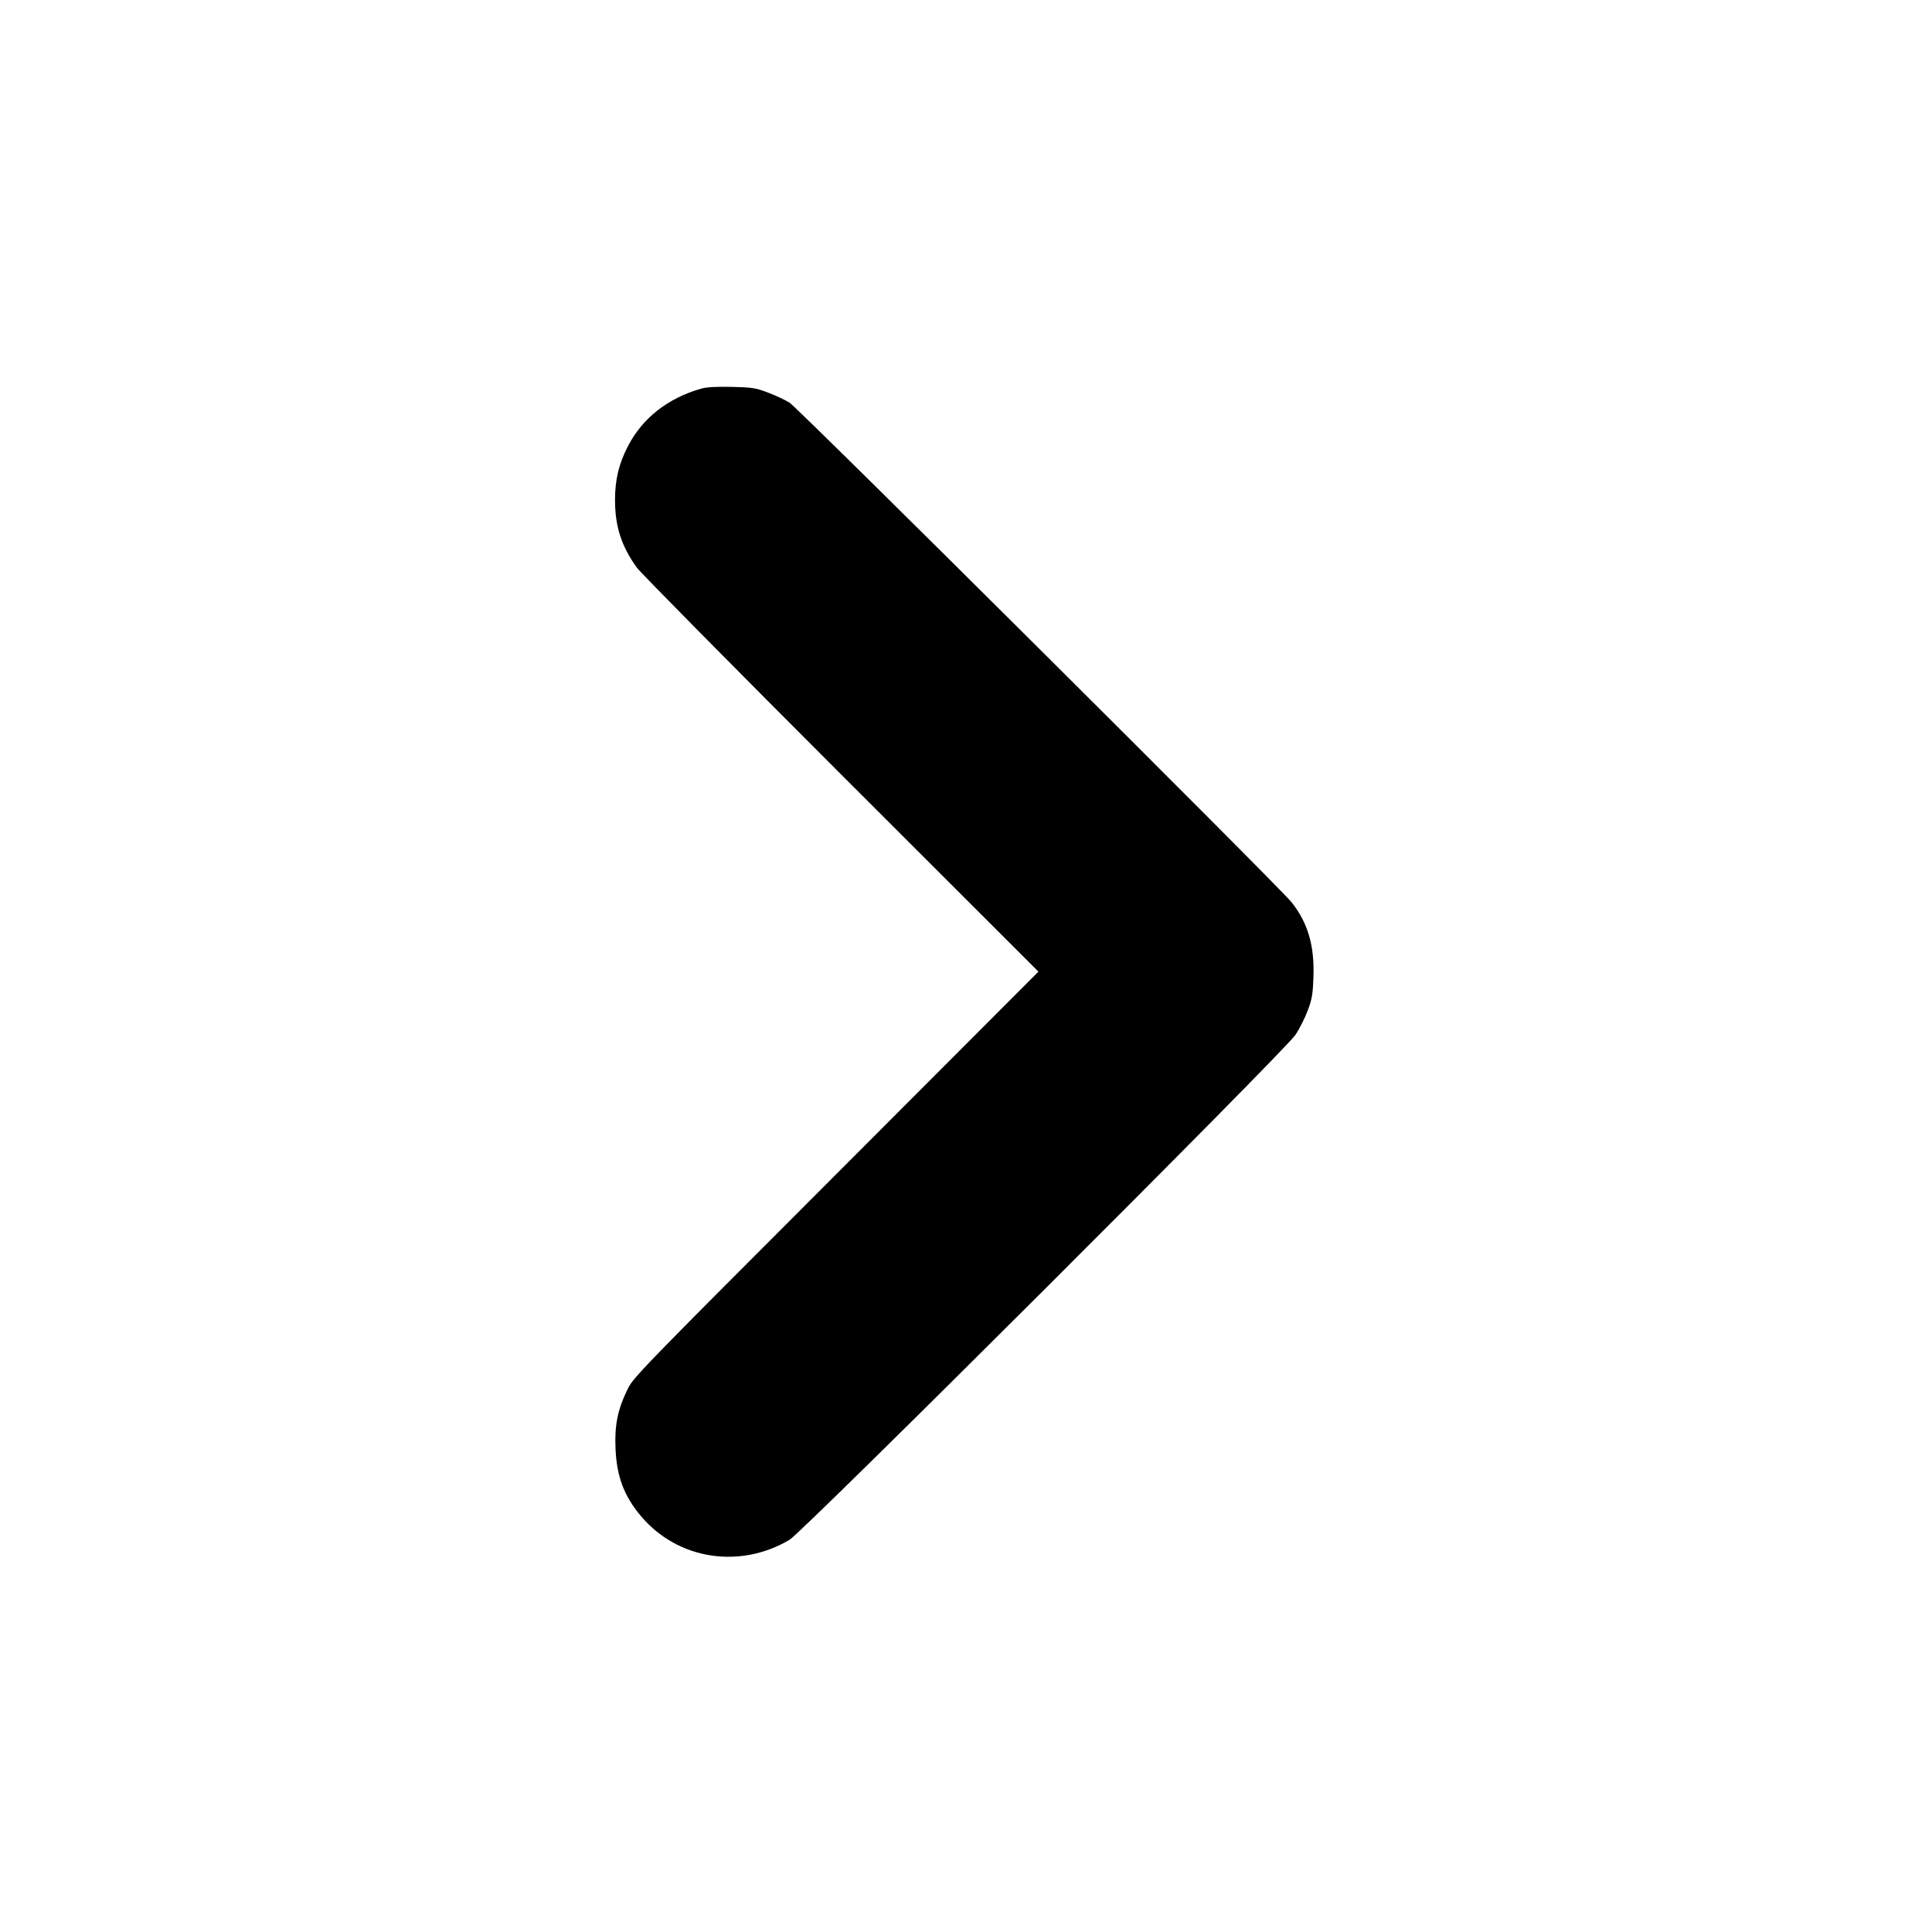
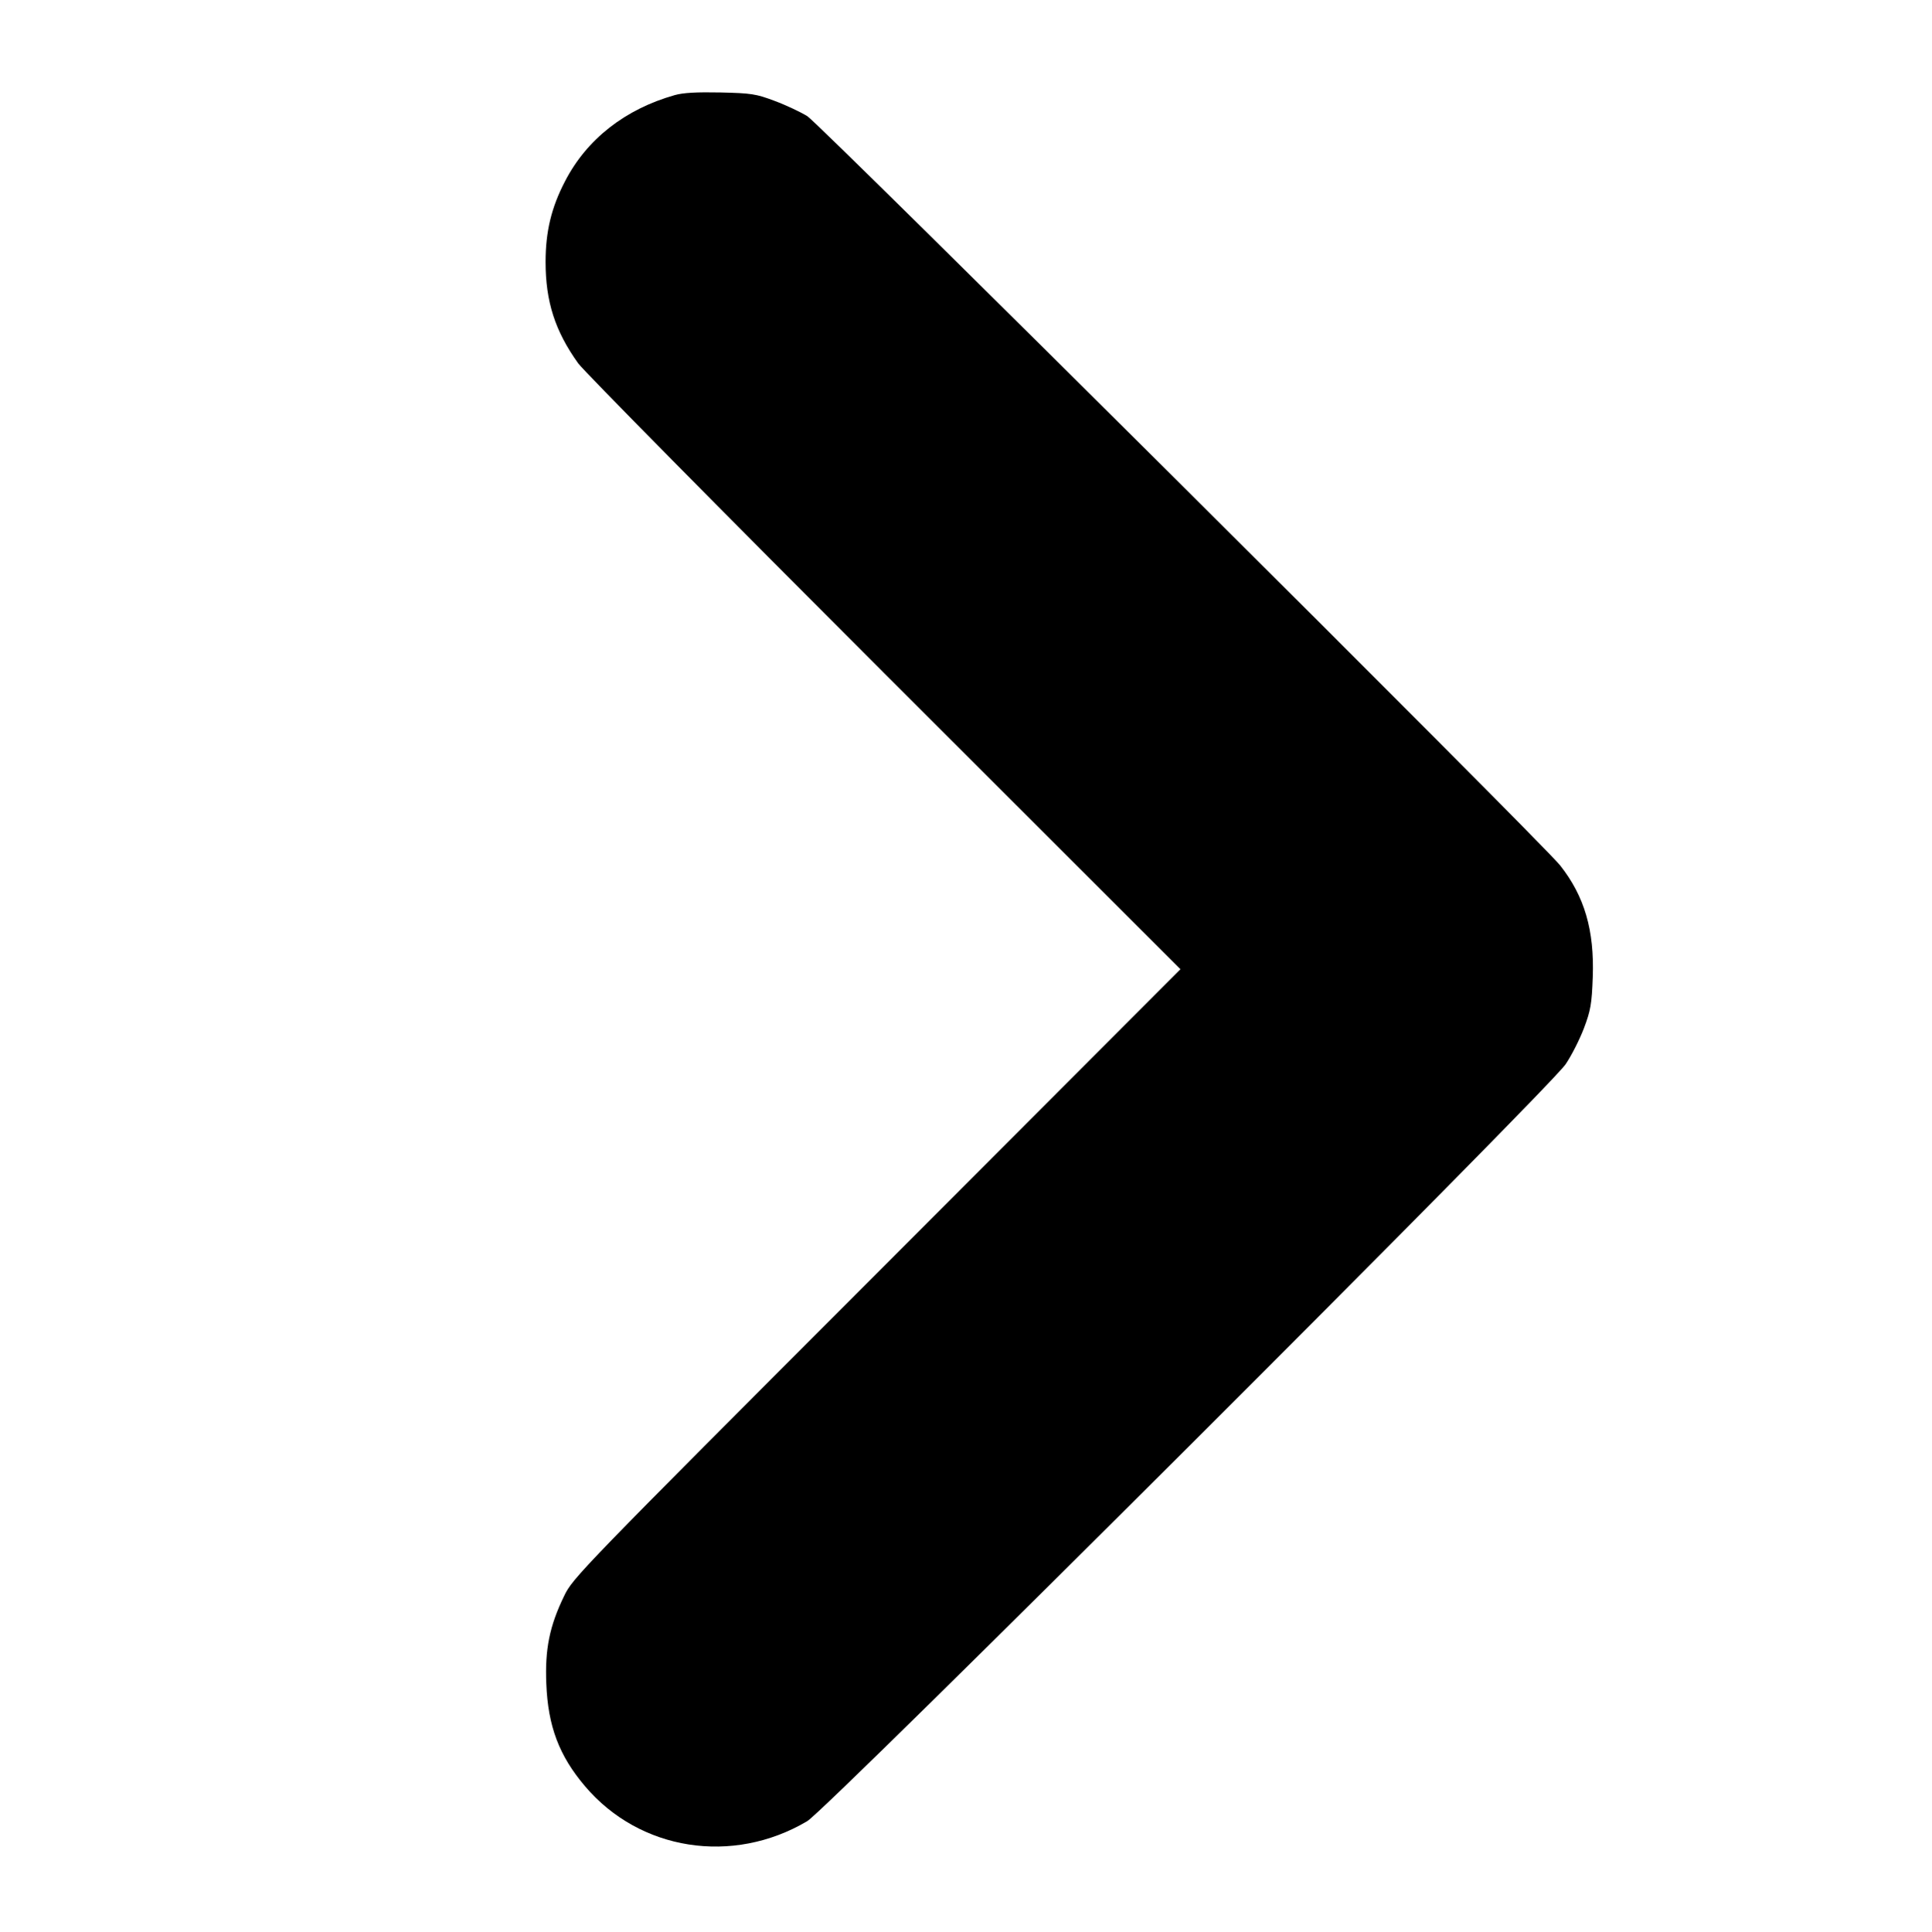
- <svg xmlns="http://www.w3.org/2000/svg" version="1" width="1600" height="1600" viewBox="0 0 1200 1200">
-   <path d="M435.5 241.4c-20.5 5.8-36.4 18.2-45.4 35.6-5.7 10.9-8.1 20.9-8.1 33.5 0 16.4 3.9 28.6 13.5 42 2.4 3.3 59.5 61.1 126.9 128.5L645 603.5l-125.8 126c-123.1 123.2-126 126.2-129.5 133.6-6.1 12.5-8 22.2-7.4 36.4.7 17.6 5.3 29.8 16 42.4 22.7 26.8 61.2 32.8 92.1 14.5 8.4-5 307.4-303.4 314.2-313.6 2.5-3.7 5.9-10.5 7.6-15 2.7-7.2 3.2-9.9 3.6-21 .7-19.4-3.4-33.5-13.5-46.3-7.2-9.2-306.5-307-311.9-310.4-2.8-1.7-8.9-4.6-13.5-6.3-7.7-2.9-9.6-3.2-22.4-3.5-9.9-.2-15.5.1-19 1.1z" />
+ <svg xmlns="http://www.w3.org/2000/svg" version="1" width="1066.667" height="1066.667" viewBox="0 0 800 800">
+   <path d="M279.5 39.4C259 45.2 243.1 57.6 234.1 75c-5.7 10.9-8.1 20.9-8.1 33.5 0 16.4 3.9 28.6 13.5 42 2.4 3.3 59.5 61.1 126.9 128.5L489 401.5l-125.8 126c-123.1 123.2-126 126.2-129.5 133.6-6.1 12.5-8 22.2-7.4 36.4.7 17.6 5.3 29.8 16 42.4 22.7 26.8 61.2 32.8 92.1 14.5 8.4-5 307.4-303.4 314.2-313.6 2.5-3.7 5.9-10.5 7.6-15 2.7-7.2 3.2-9.9 3.6-21 .7-19.4-3.4-33.5-13.5-46.3-7.2-9.2-306.5-307-311.9-310.4-2.8-1.7-8.9-4.6-13.5-6.3-7.7-2.9-9.6-3.2-22.4-3.5-9.9-.2-15.5.1-19 1.1z" />
</svg>
